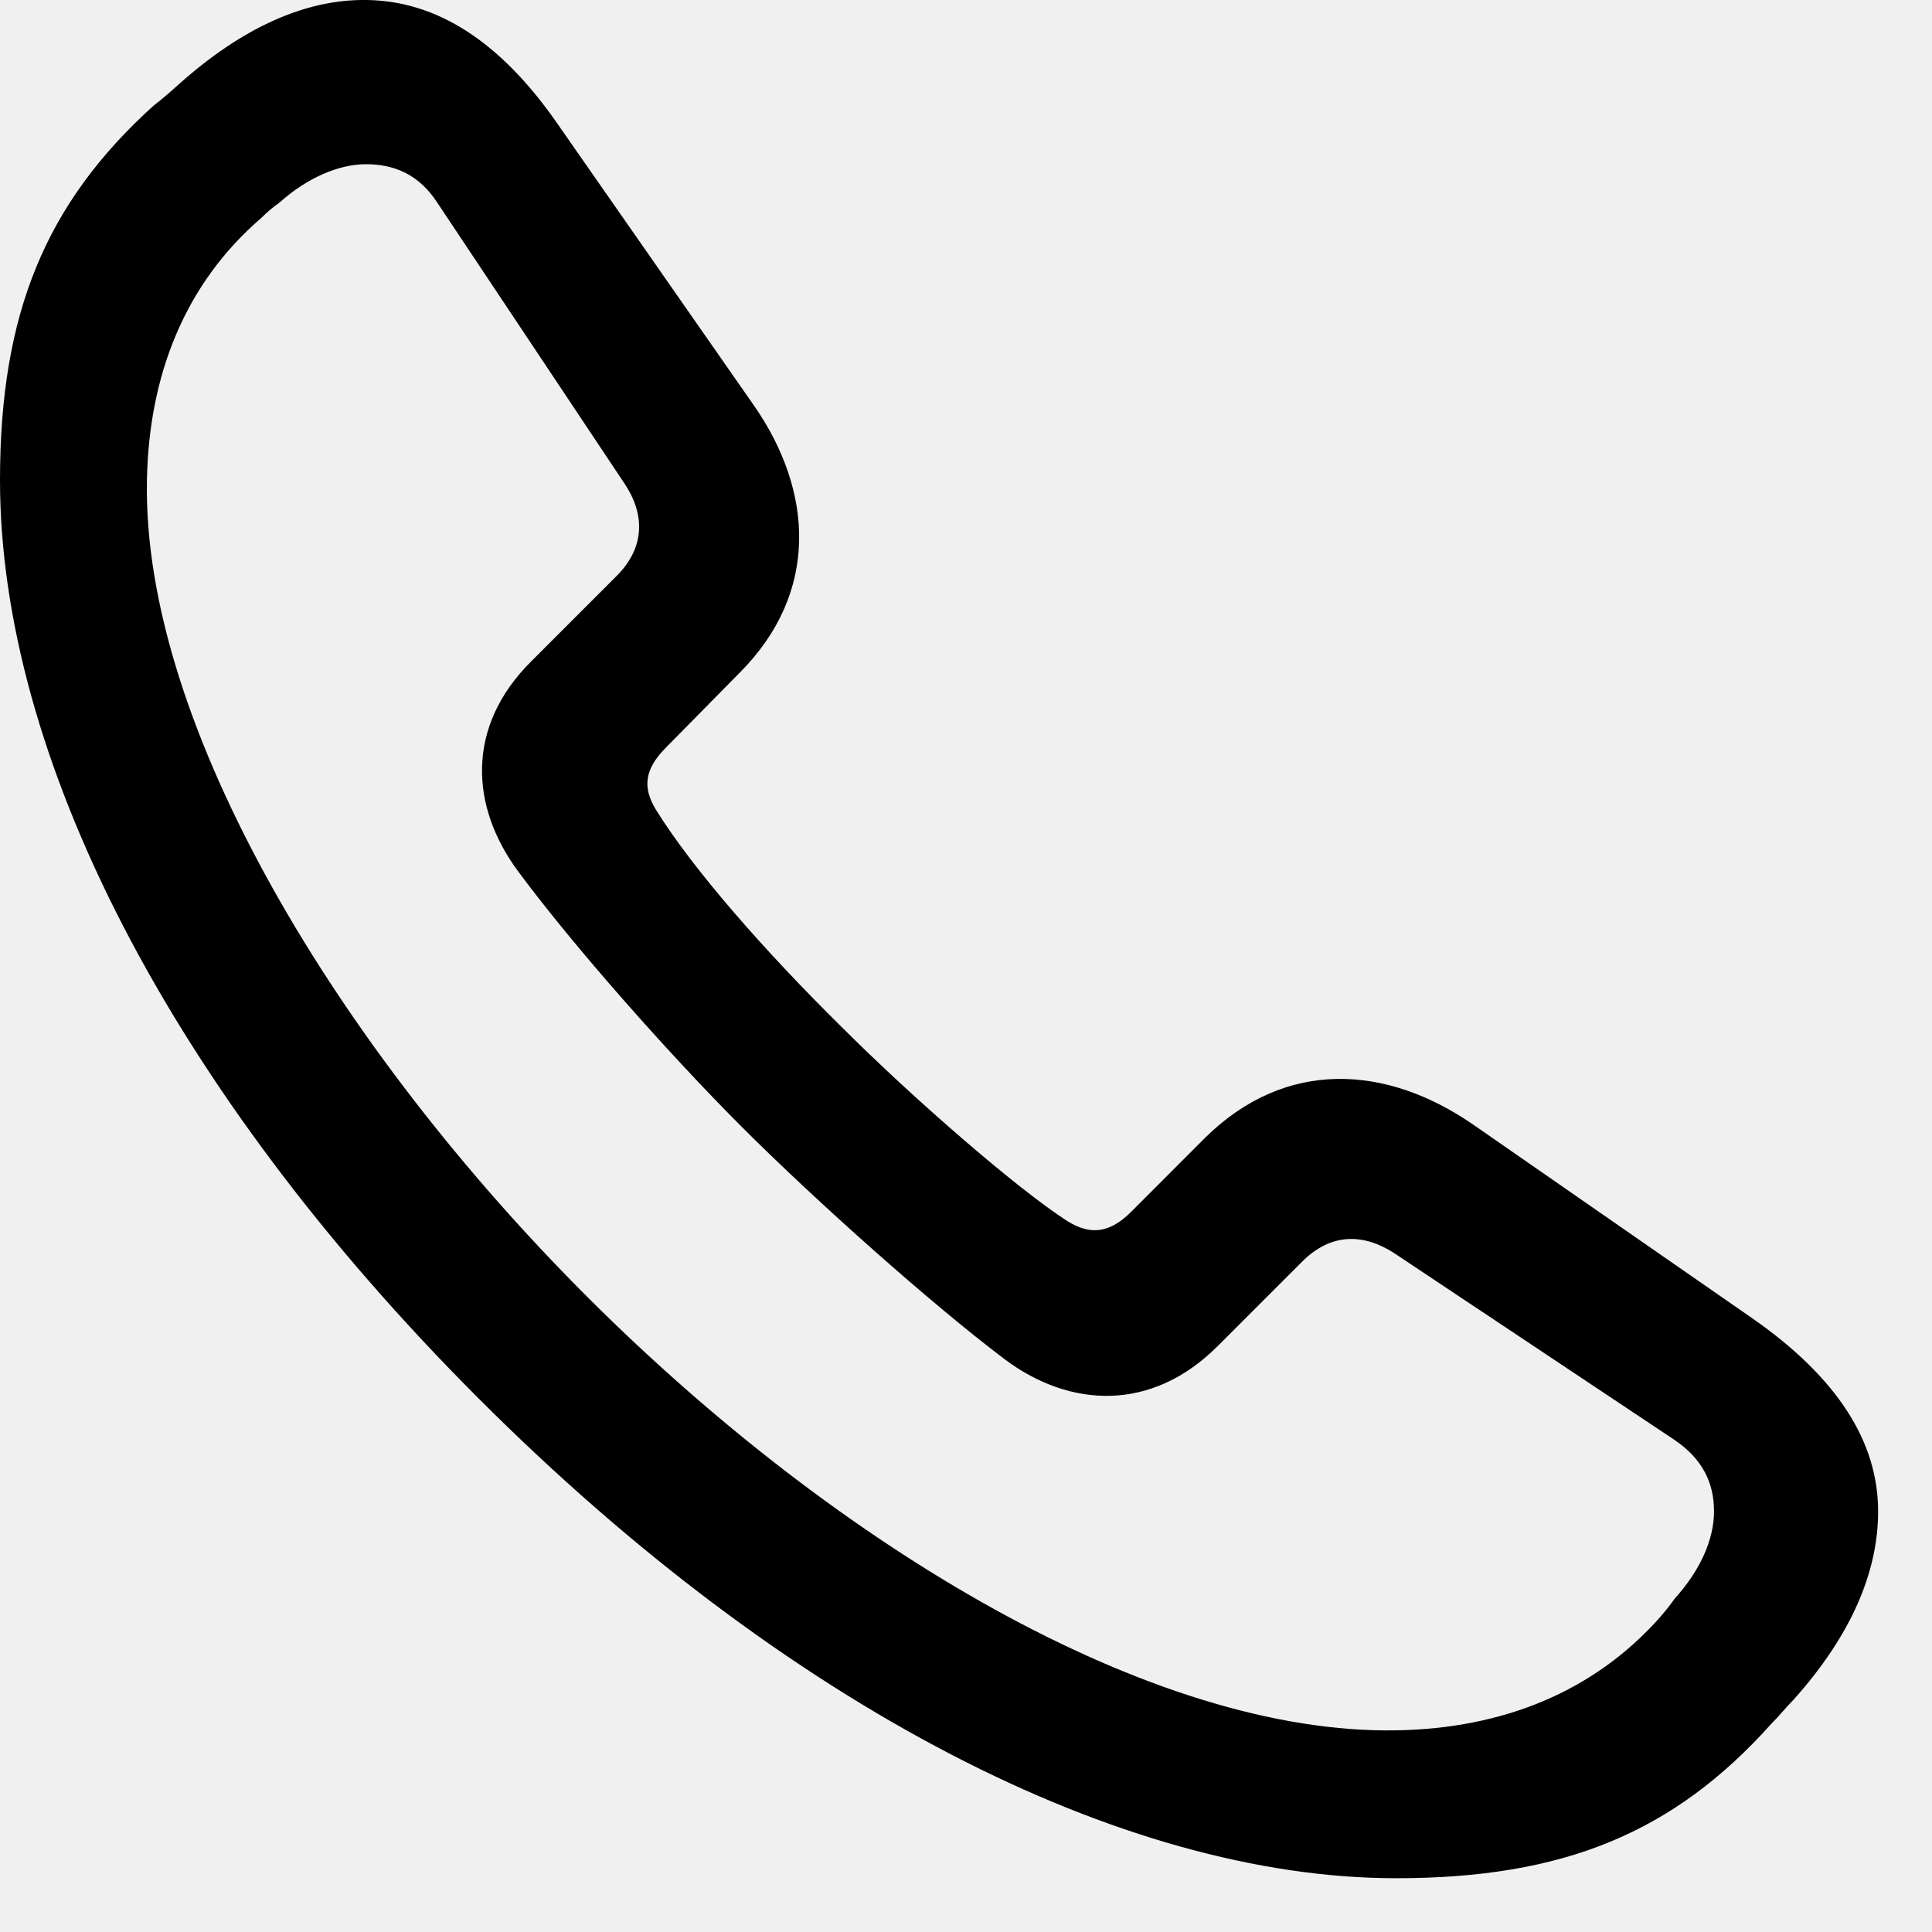
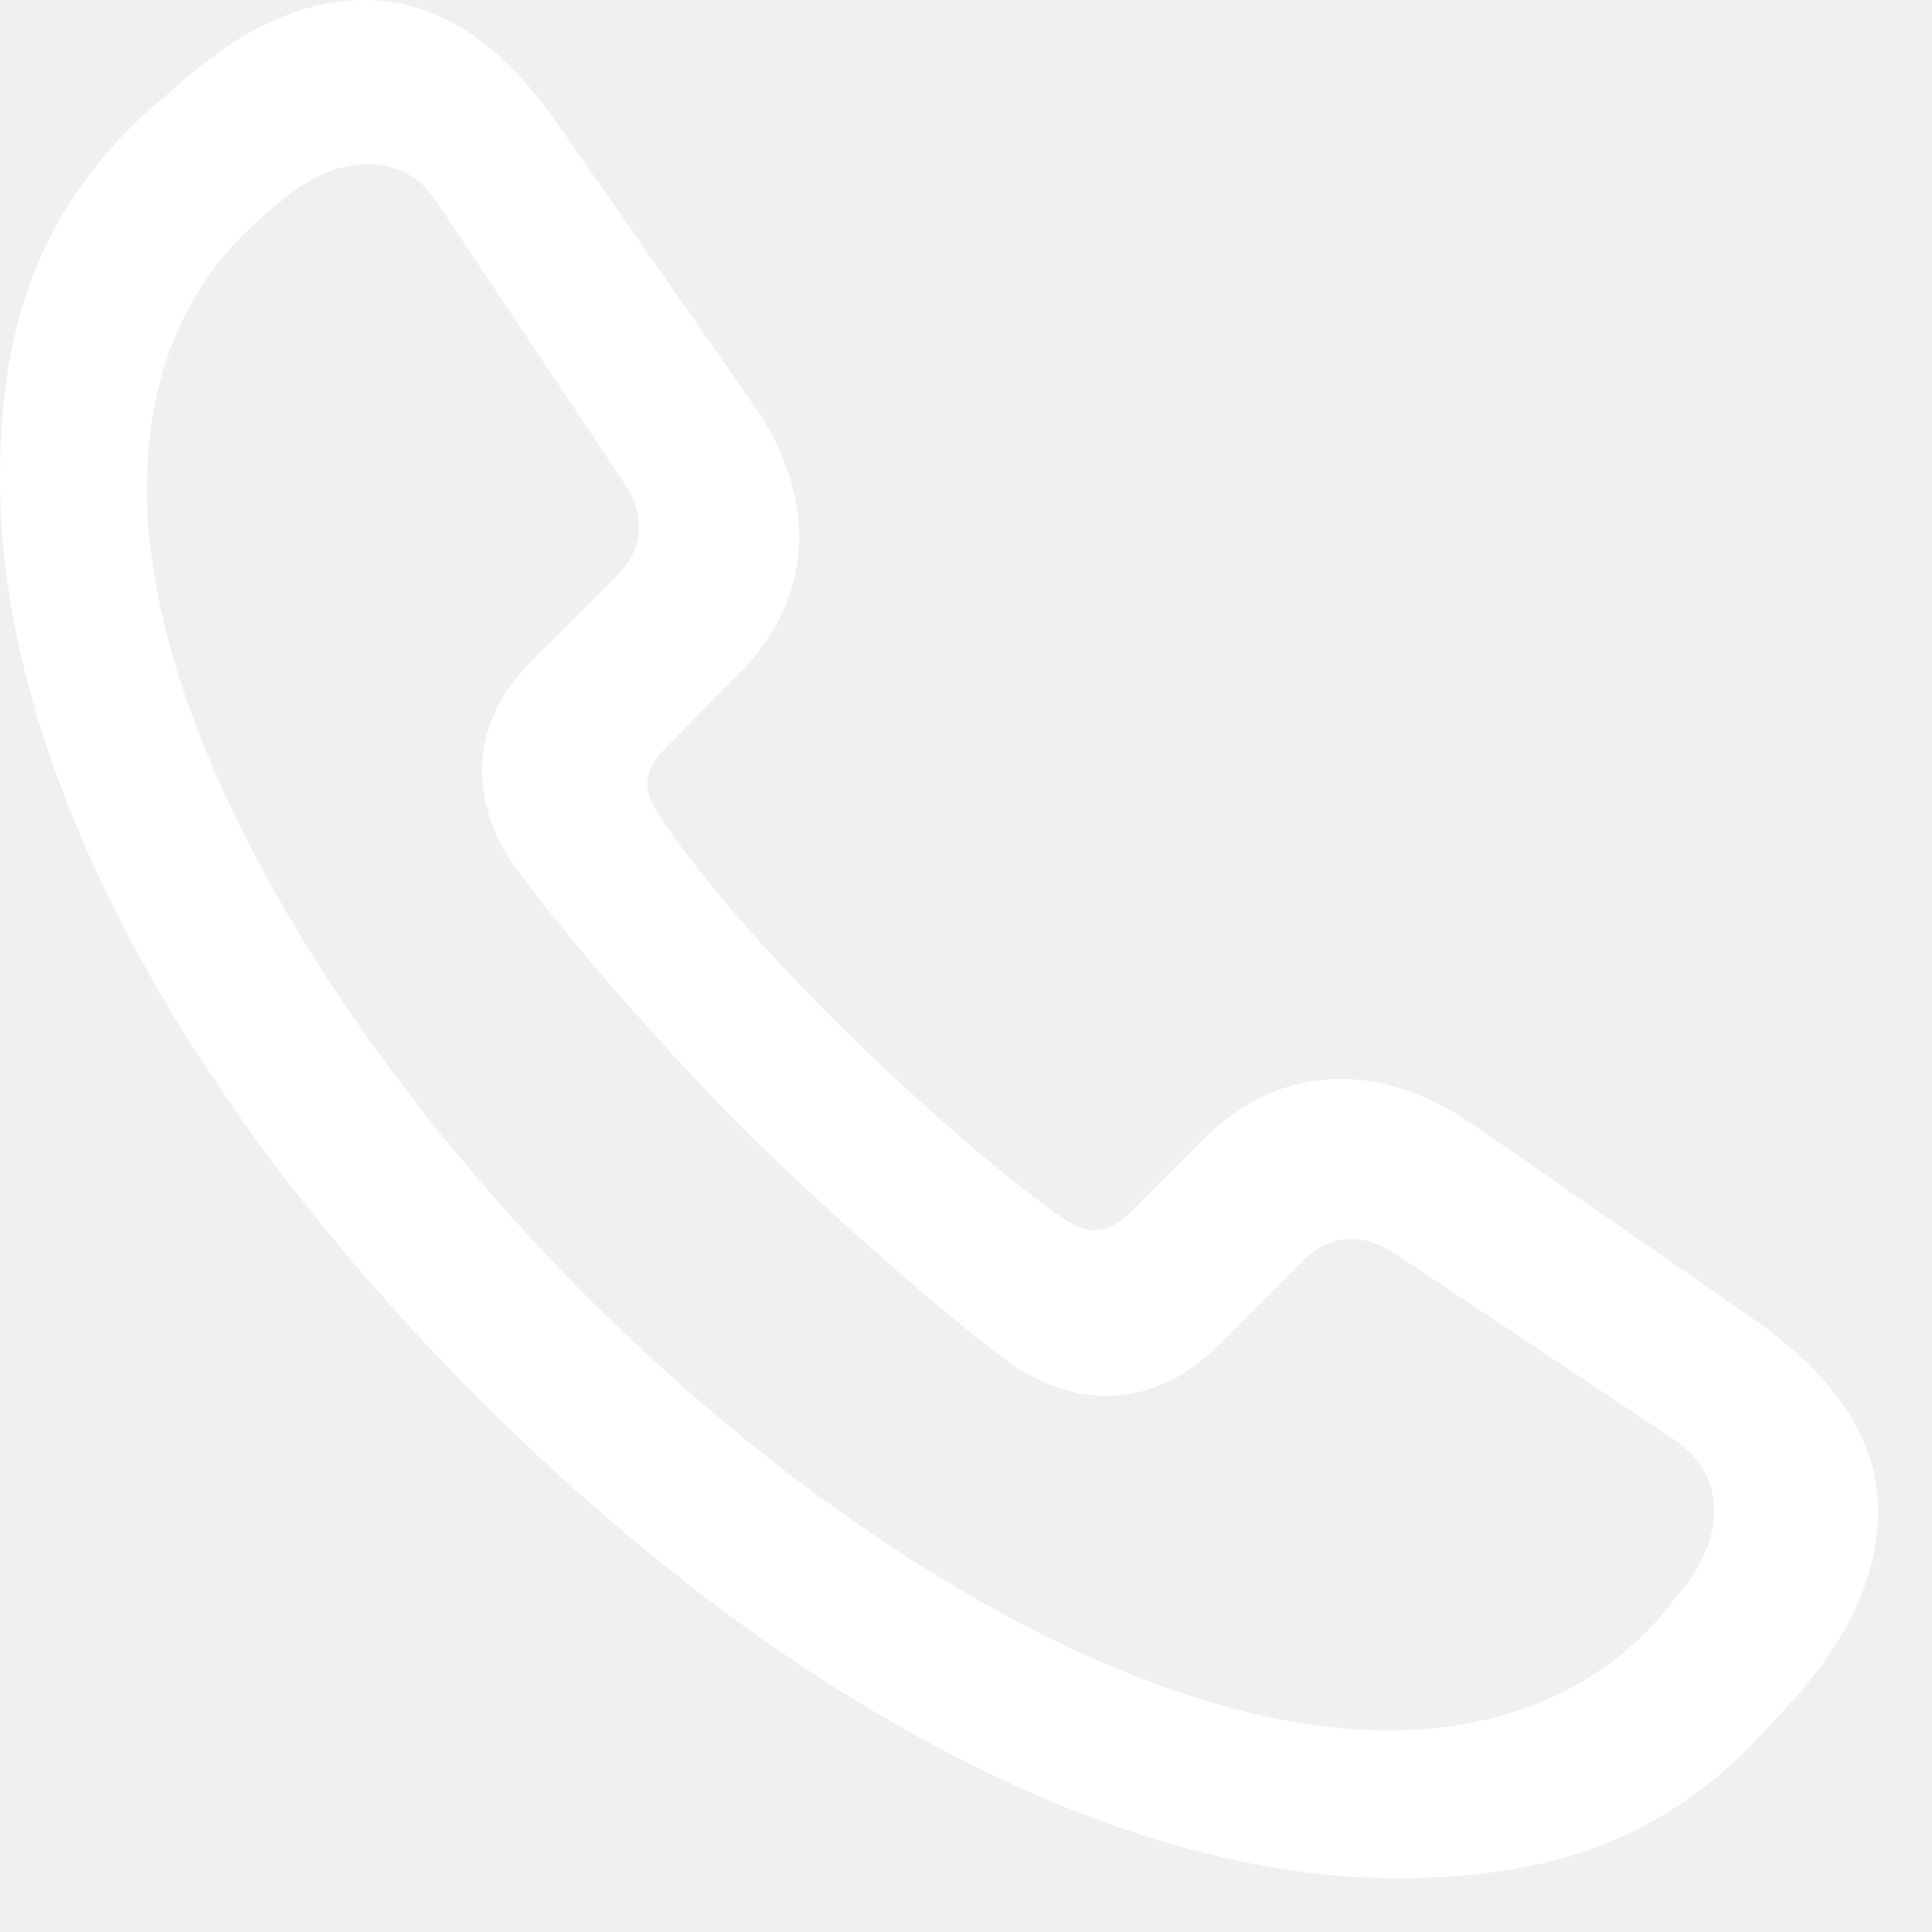
<svg xmlns="http://www.w3.org/2000/svg" width="18" height="18" viewBox="0 0 18 18" fill="none">
-   <path id="Vector" d="M13.008 17.499C14.564 17.499 15.593 17.078 16.505 16.058C16.577 15.987 16.64 15.906 16.711 15.835C17.248 15.235 17.498 14.645 17.498 14.081C17.498 13.437 17.123 12.838 16.327 12.283L13.723 10.476C12.918 9.921 11.979 9.859 11.227 10.601L10.539 11.29C10.332 11.496 10.154 11.505 9.948 11.379C9.474 11.075 8.499 10.226 7.837 9.564C7.139 8.875 6.459 8.106 6.11 7.542C5.985 7.336 6.003 7.166 6.209 6.96L6.888 6.271C7.64 5.52 7.577 4.571 7.023 3.776L5.207 1.172C4.661 0.376 4.062 0.009 3.417 0C2.854 -0.009 2.263 0.251 1.664 0.787C1.584 0.859 1.512 0.922 1.431 0.984C0.421 1.897 0 2.926 0 4.473C0 7.032 1.575 10.145 4.464 13.034C7.336 15.906 10.458 17.499 13.008 17.499ZM13.017 16.121C10.735 16.166 7.81 14.412 5.493 12.104C3.158 9.778 1.324 6.754 1.369 4.473C1.387 3.489 1.727 2.639 2.434 2.031C2.487 1.977 2.541 1.932 2.603 1.888C2.863 1.655 3.158 1.53 3.409 1.53C3.677 1.53 3.909 1.628 4.08 1.897L5.815 4.5C6.003 4.777 6.021 5.091 5.743 5.368L4.956 6.155C4.33 6.772 4.384 7.524 4.831 8.123C5.341 8.812 6.227 9.814 6.906 10.494C7.595 11.183 8.677 12.149 9.366 12.668C9.966 13.115 10.726 13.16 11.344 12.542L12.131 11.755C12.408 11.478 12.712 11.496 12.989 11.675L15.593 13.41C15.861 13.589 15.969 13.813 15.969 14.081C15.969 14.341 15.844 14.627 15.602 14.895C15.56 14.954 15.515 15.011 15.468 15.065C14.851 15.763 14.001 16.103 13.017 16.121Z" fill="black" />
+   <path id="Vector" d="M13.008 17.499C14.564 17.499 15.593 17.078 16.505 16.058C16.577 15.987 16.64 15.906 16.711 15.835C17.248 15.235 17.498 14.645 17.498 14.081C17.498 13.437 17.123 12.838 16.327 12.283L13.723 10.476C12.918 9.921 11.979 9.859 11.227 10.601L10.539 11.29C10.332 11.496 10.154 11.505 9.948 11.379C9.474 11.075 8.499 10.226 7.837 9.564C7.139 8.875 6.459 8.106 6.11 7.542C5.985 7.336 6.003 7.166 6.209 6.96L6.888 6.271C7.64 5.52 7.577 4.571 7.023 3.776L5.207 1.172C4.661 0.376 4.062 0.009 3.417 0C2.854 -0.009 2.263 0.251 1.664 0.787C1.584 0.859 1.512 0.922 1.431 0.984C0.421 1.897 0 2.926 0 4.473C0 7.032 1.575 10.145 4.464 13.034C7.336 15.906 10.458 17.499 13.008 17.499ZM13.017 16.121C10.735 16.166 7.81 14.412 5.493 12.104C3.158 9.778 1.324 6.754 1.369 4.473C1.387 3.489 1.727 2.639 2.434 2.031C2.487 1.977 2.541 1.932 2.603 1.888C2.863 1.655 3.158 1.53 3.409 1.53C3.677 1.53 3.909 1.628 4.08 1.897L5.815 4.5C6.003 4.777 6.021 5.091 5.743 5.368L4.956 6.155C4.33 6.772 4.384 7.524 4.831 8.123C5.341 8.812 6.227 9.814 6.906 10.494C7.595 11.183 8.677 12.149 9.366 12.668C9.966 13.115 10.726 13.16 11.344 12.542L12.131 11.755C12.408 11.478 12.712 11.496 12.989 11.675L15.593 13.41C15.861 13.589 15.969 13.813 15.969 14.081C15.969 14.341 15.844 14.627 15.602 14.895C15.56 14.954 15.515 15.011 15.468 15.065C14.851 15.763 14.001 16.103 13.017 16.121Z" fill="white" />
</svg>
